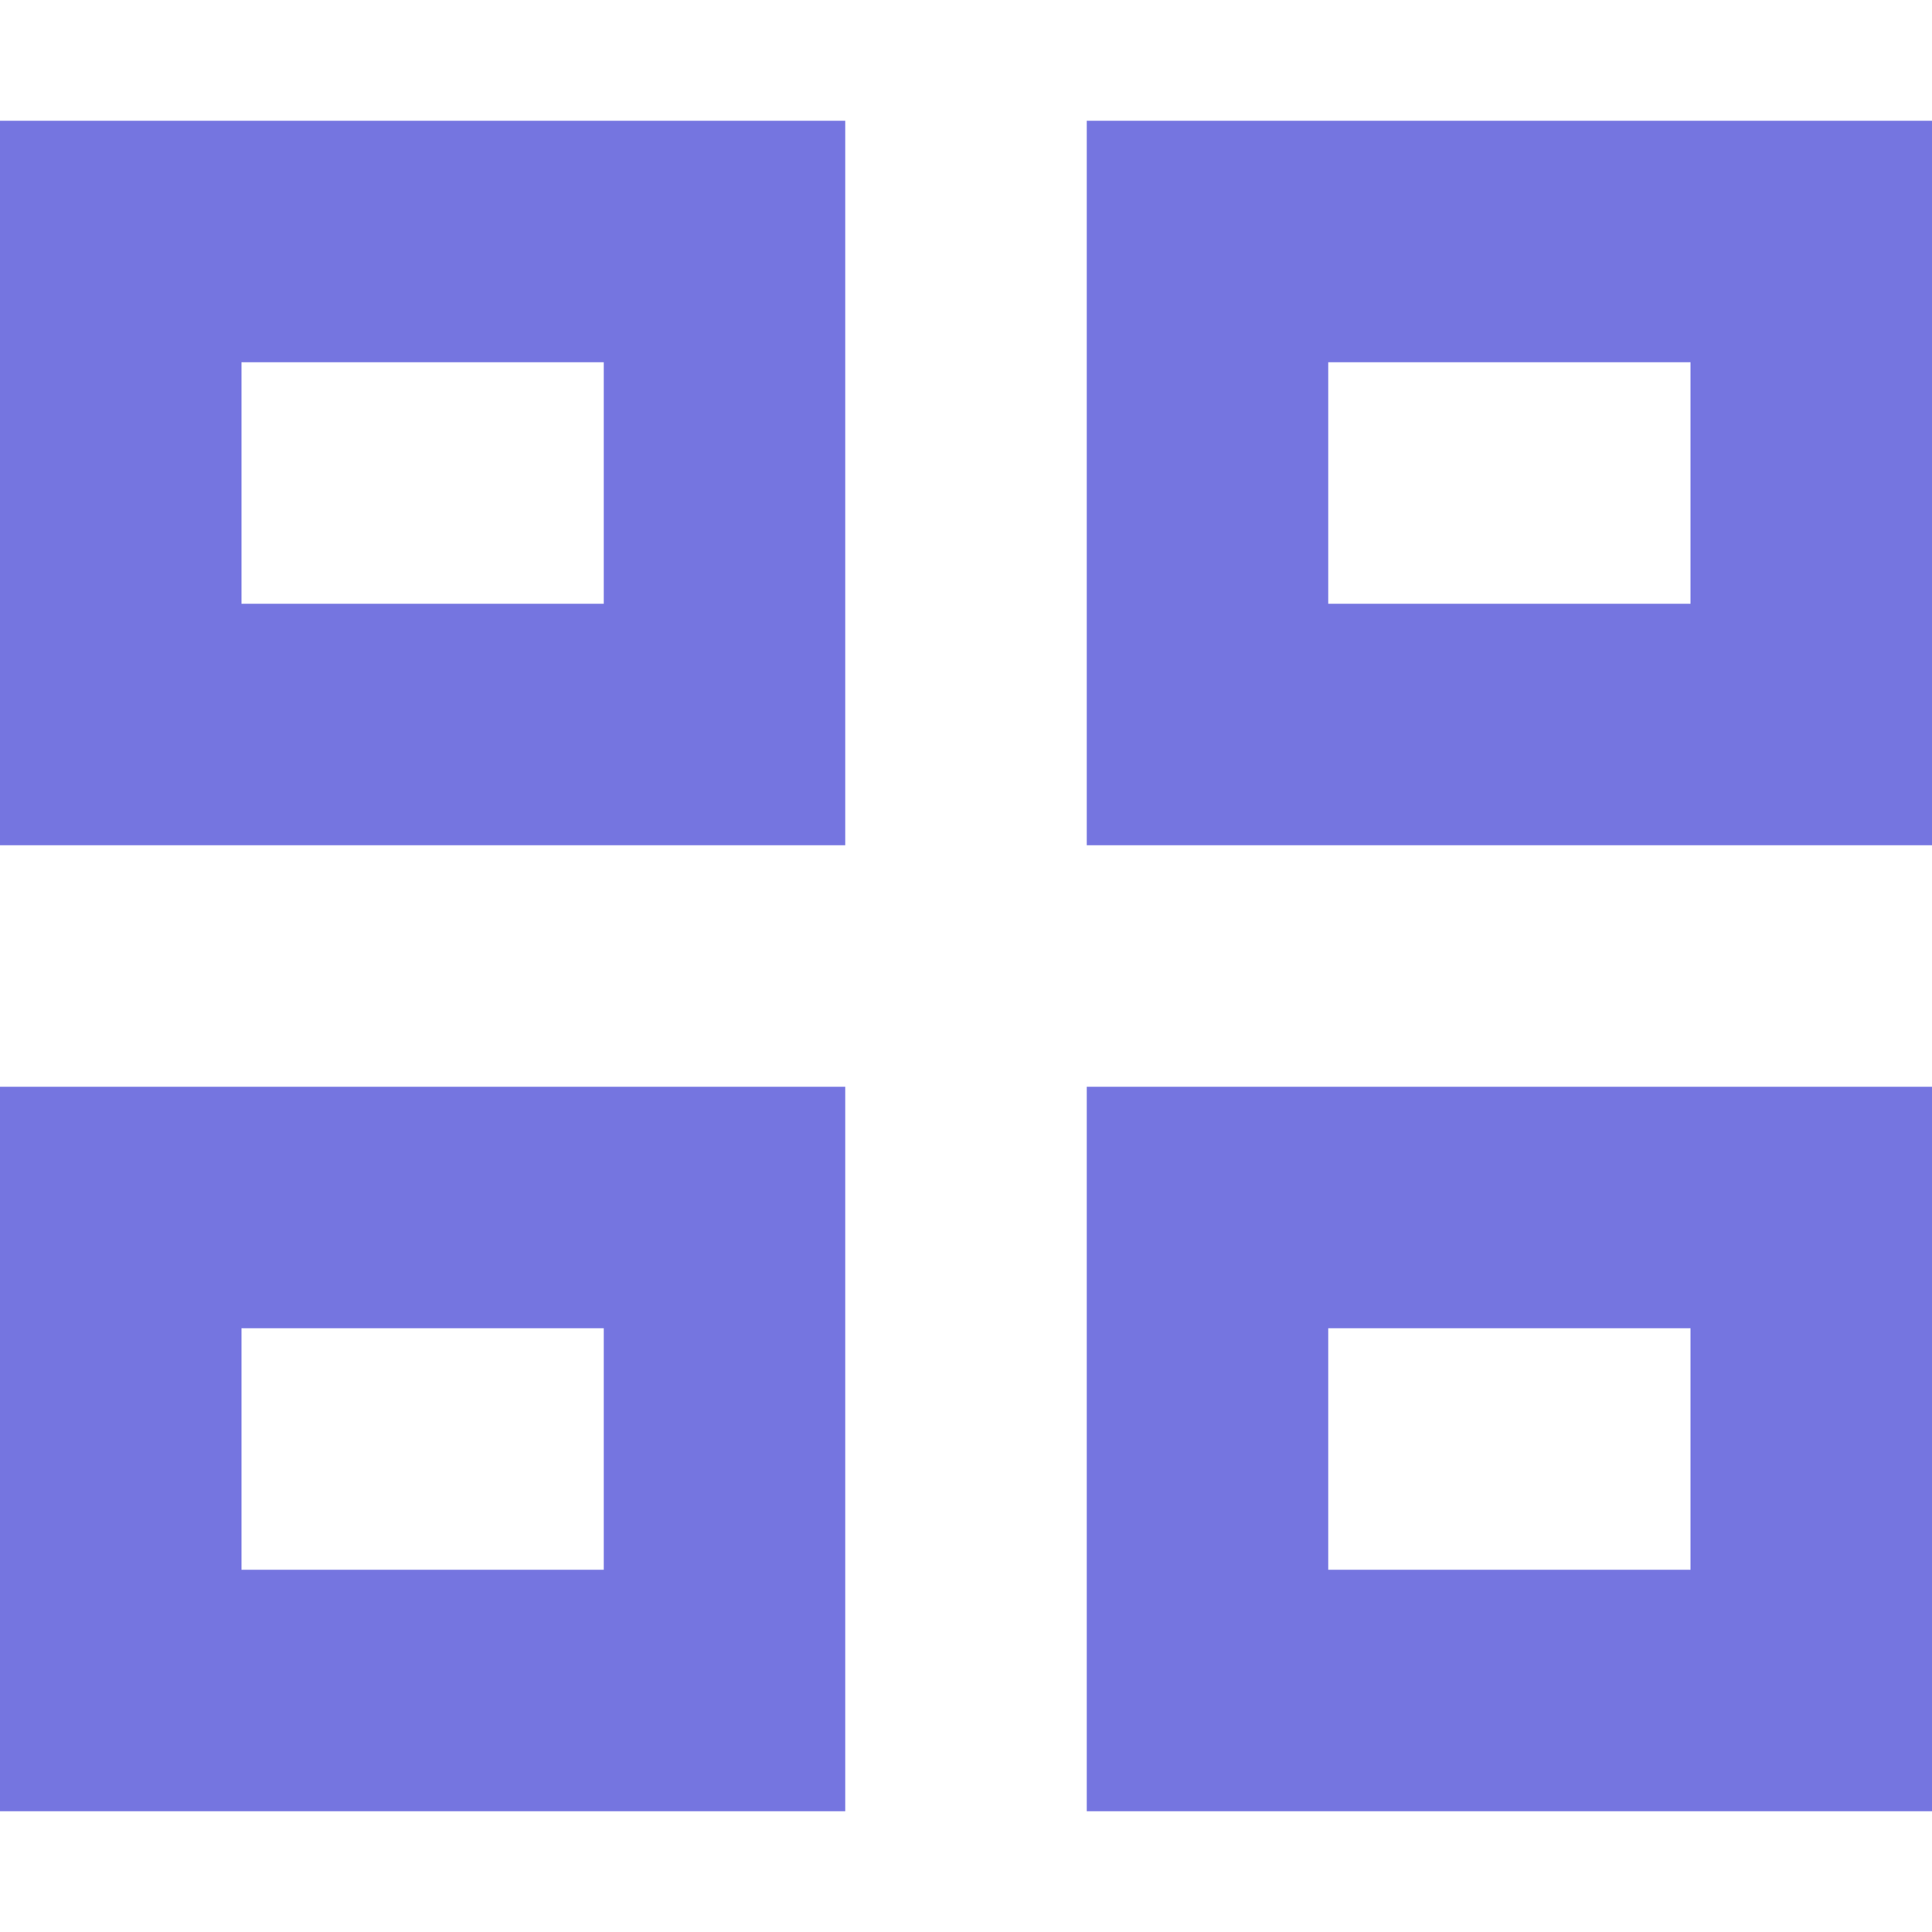
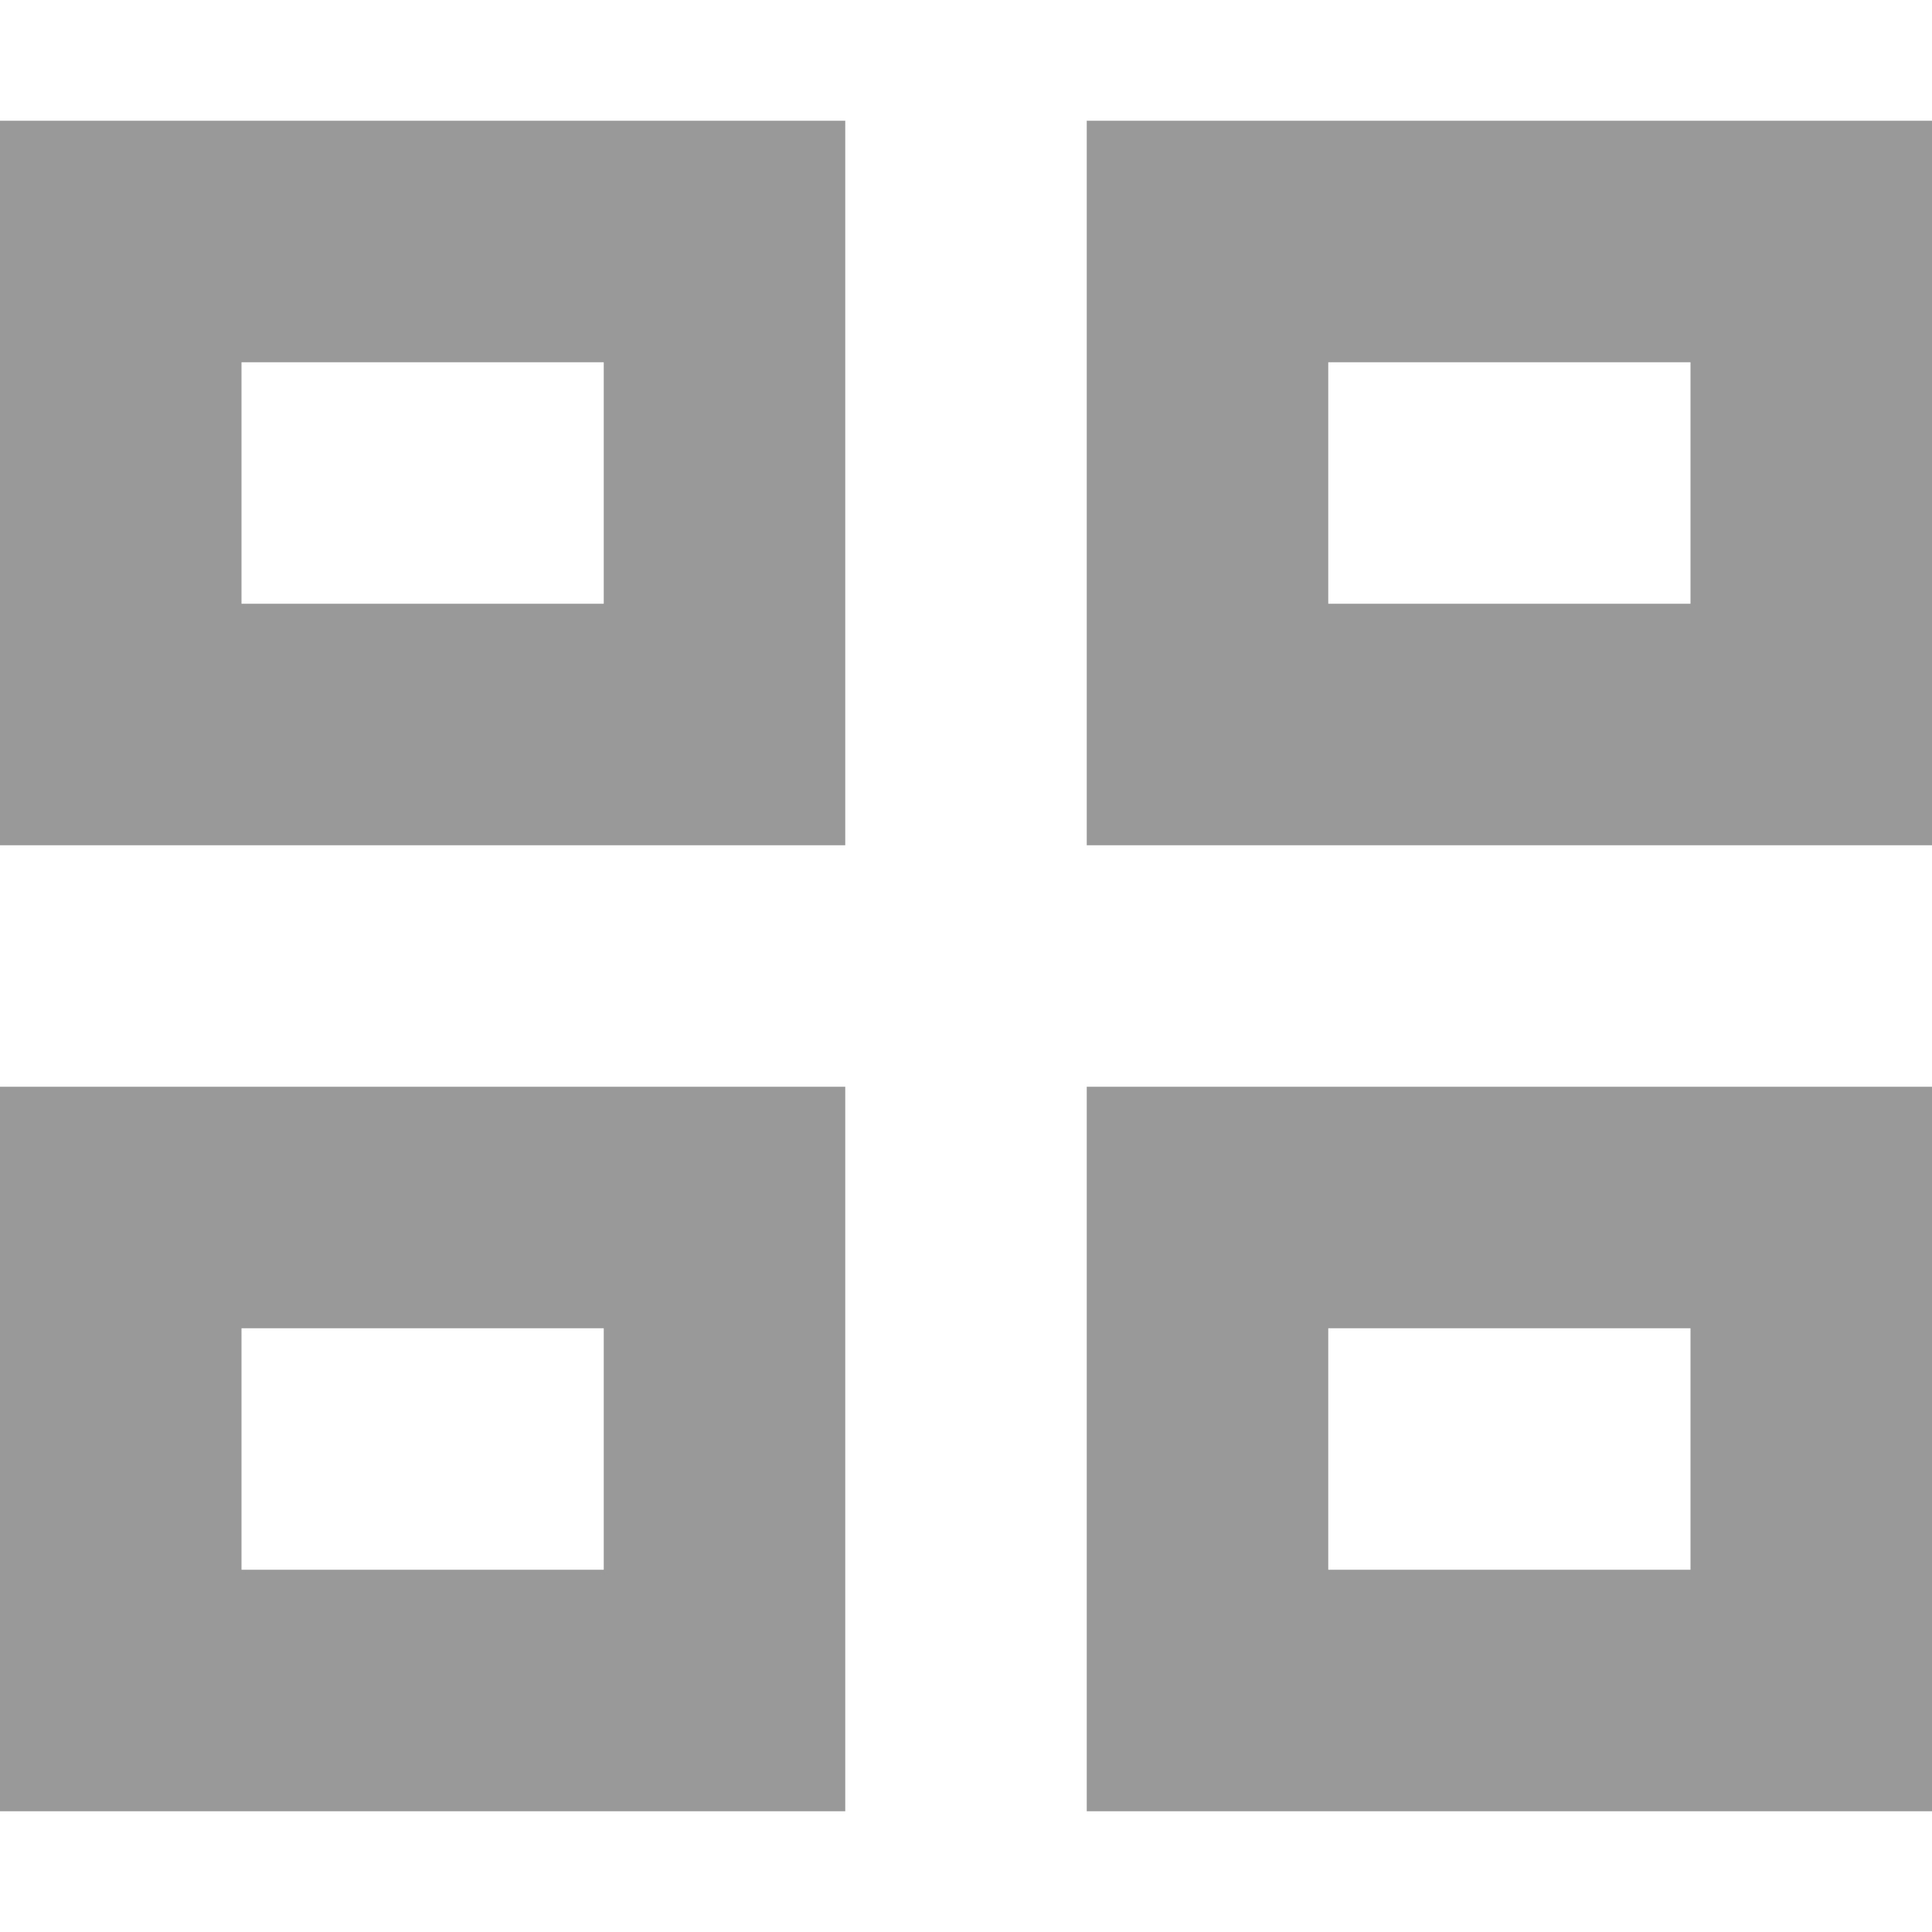
- <svg xmlns="http://www.w3.org/2000/svg" width="16" height="16" viewBox="0 -1 16 16" preserveAspectRatio="xMinYMid meet" overflow="visible" enable-background="new 0 -1 16 16">
-   <path d="M9 14h7V8H9v6zm5-4v2h-3v-2h3zM7 8H0v6h7V8zm-5 4v-2h3v2H2zM9 0v6h7V0H9zm5 4h-3V2h3v2zM7 0H0v6h7V0zM2 4V2h3v2H2z" fill="#7575E0" />
+ <svg xmlns="http://www.w3.org/2000/svg" width="16" height="16" viewBox="0 -1 16 16" preserveAspectRatio="xMinYMid meet" overflow="visible">
+   <path d="M9 14h7V8H9v6zm5-4v2h-3v-2h3zM7 8H0v6h7V8zm-5 4v-2h3v2H2zM9 0v6h7V0H9zm5 4h-3V2h3v2zM7 0H0v6h7V0zM2 4V2h3v2H2z" fill="#999999" />
</svg>
